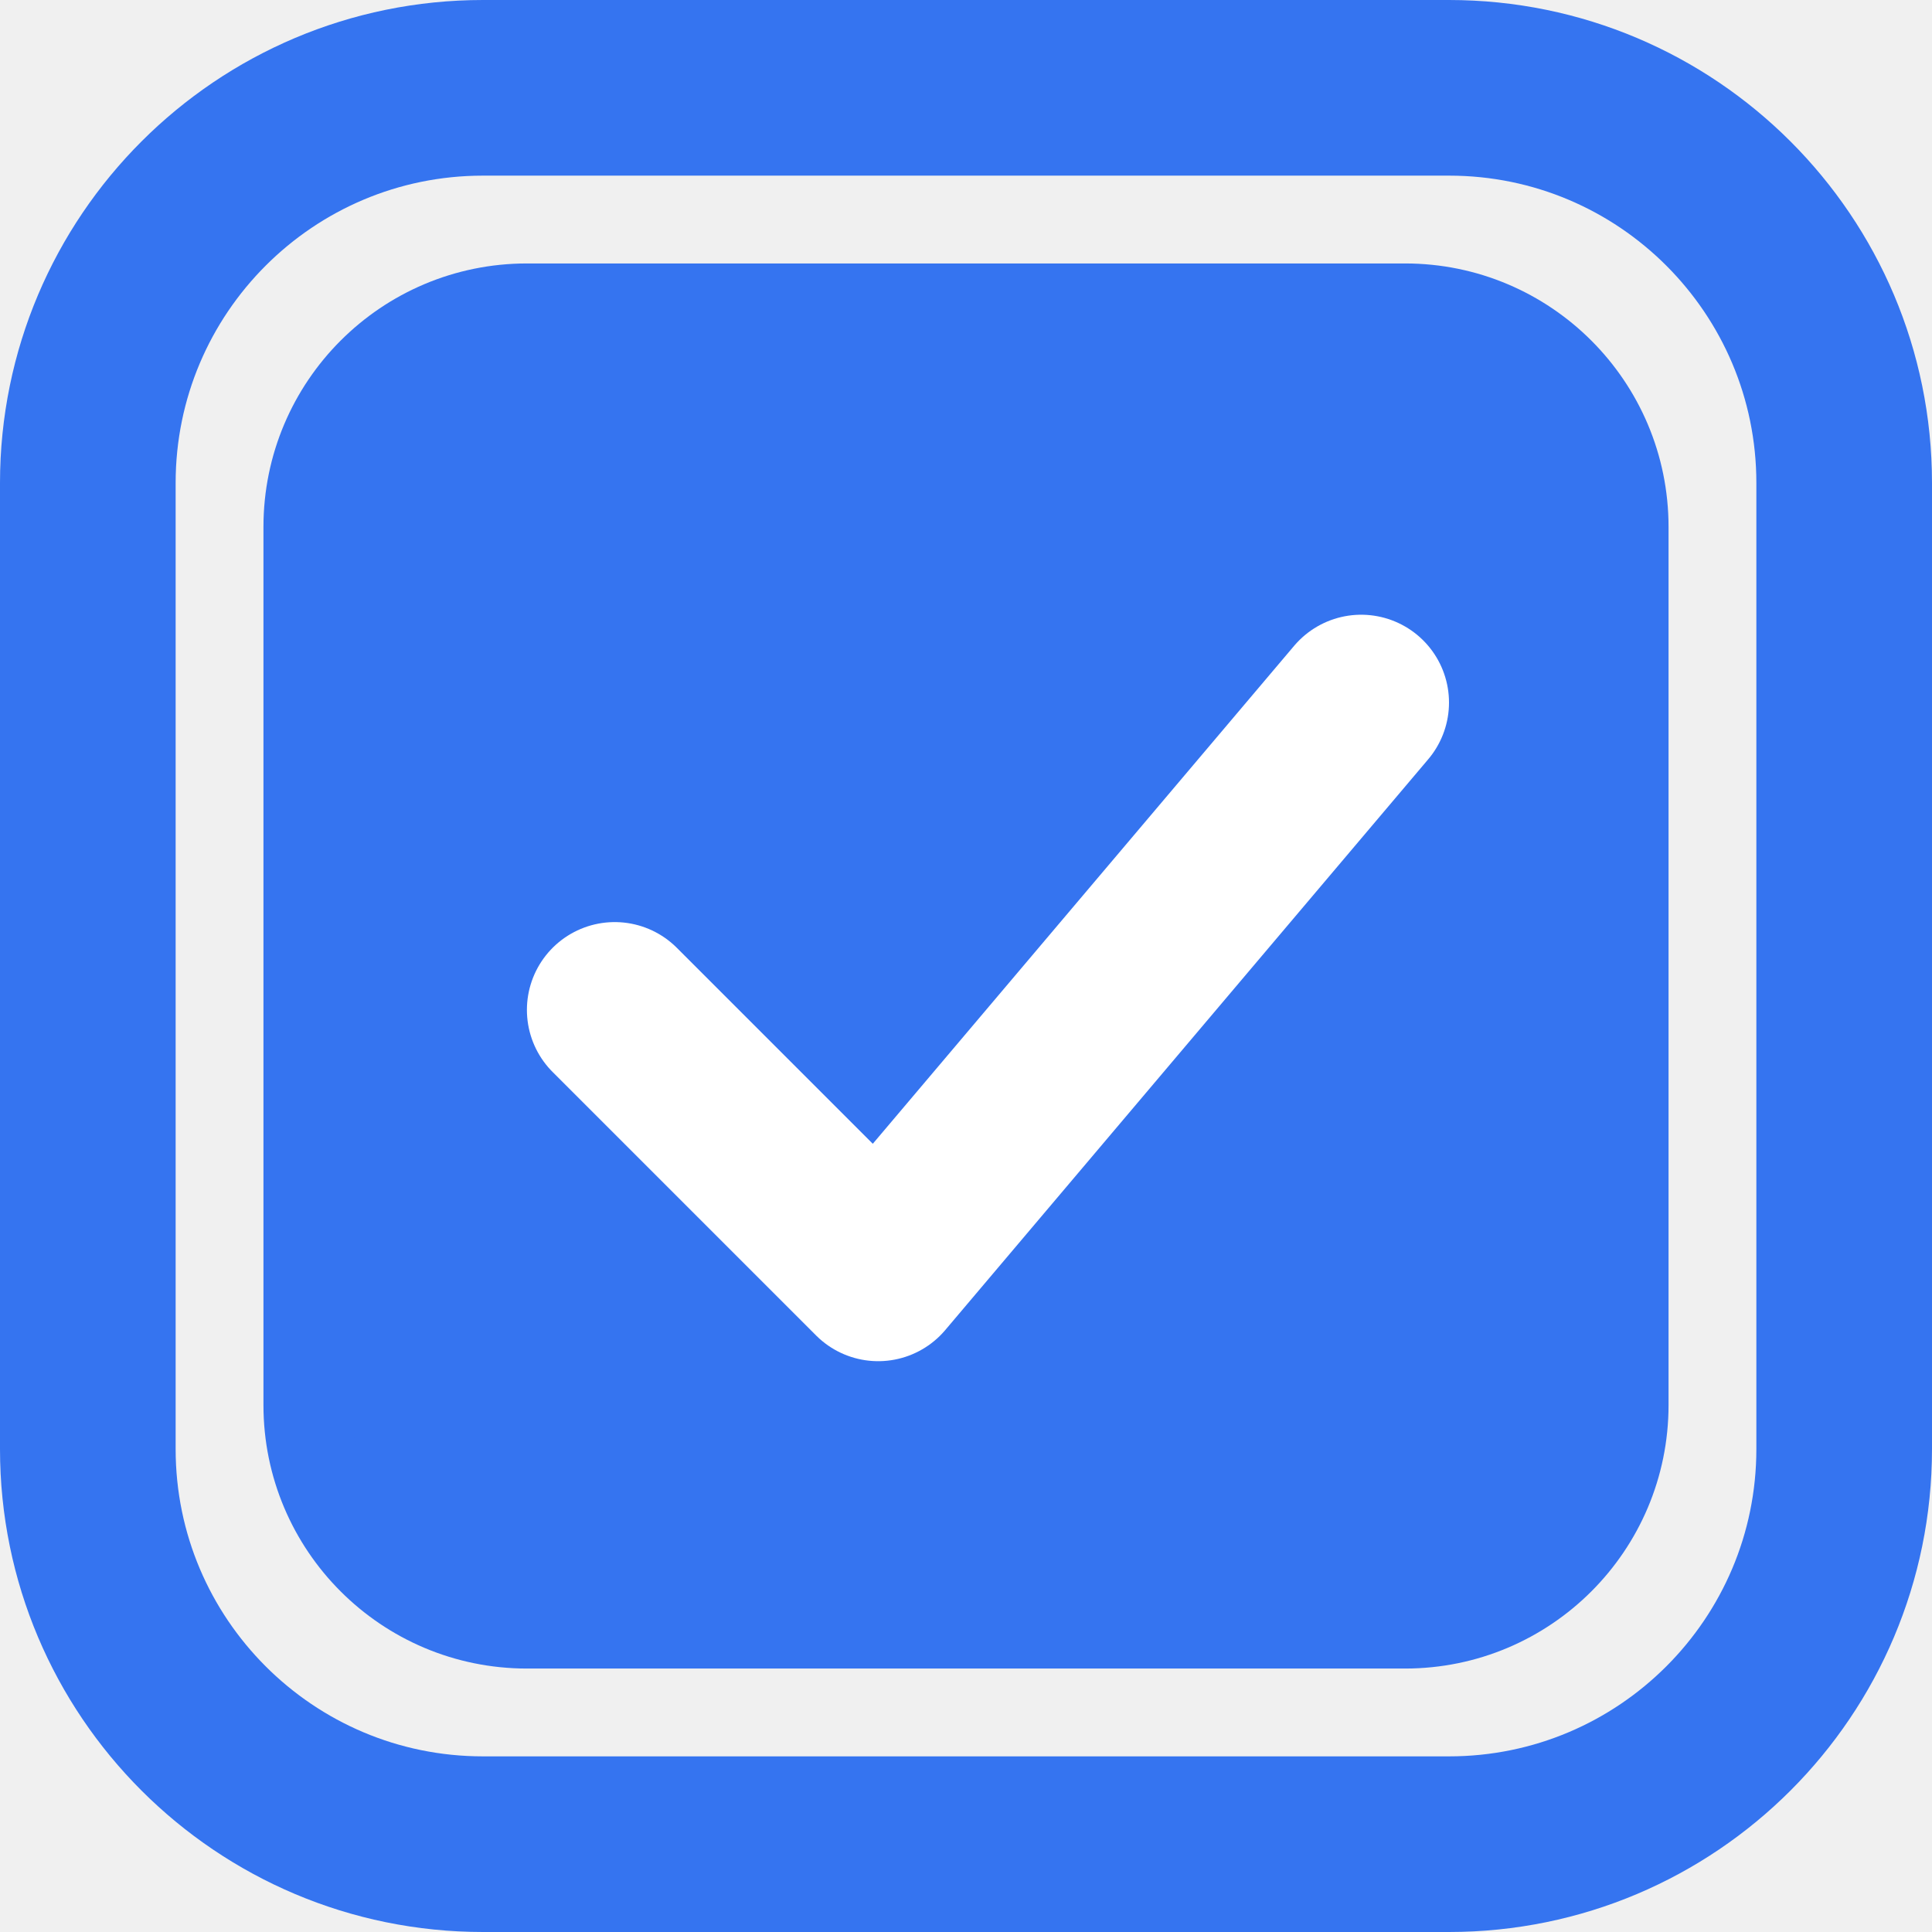
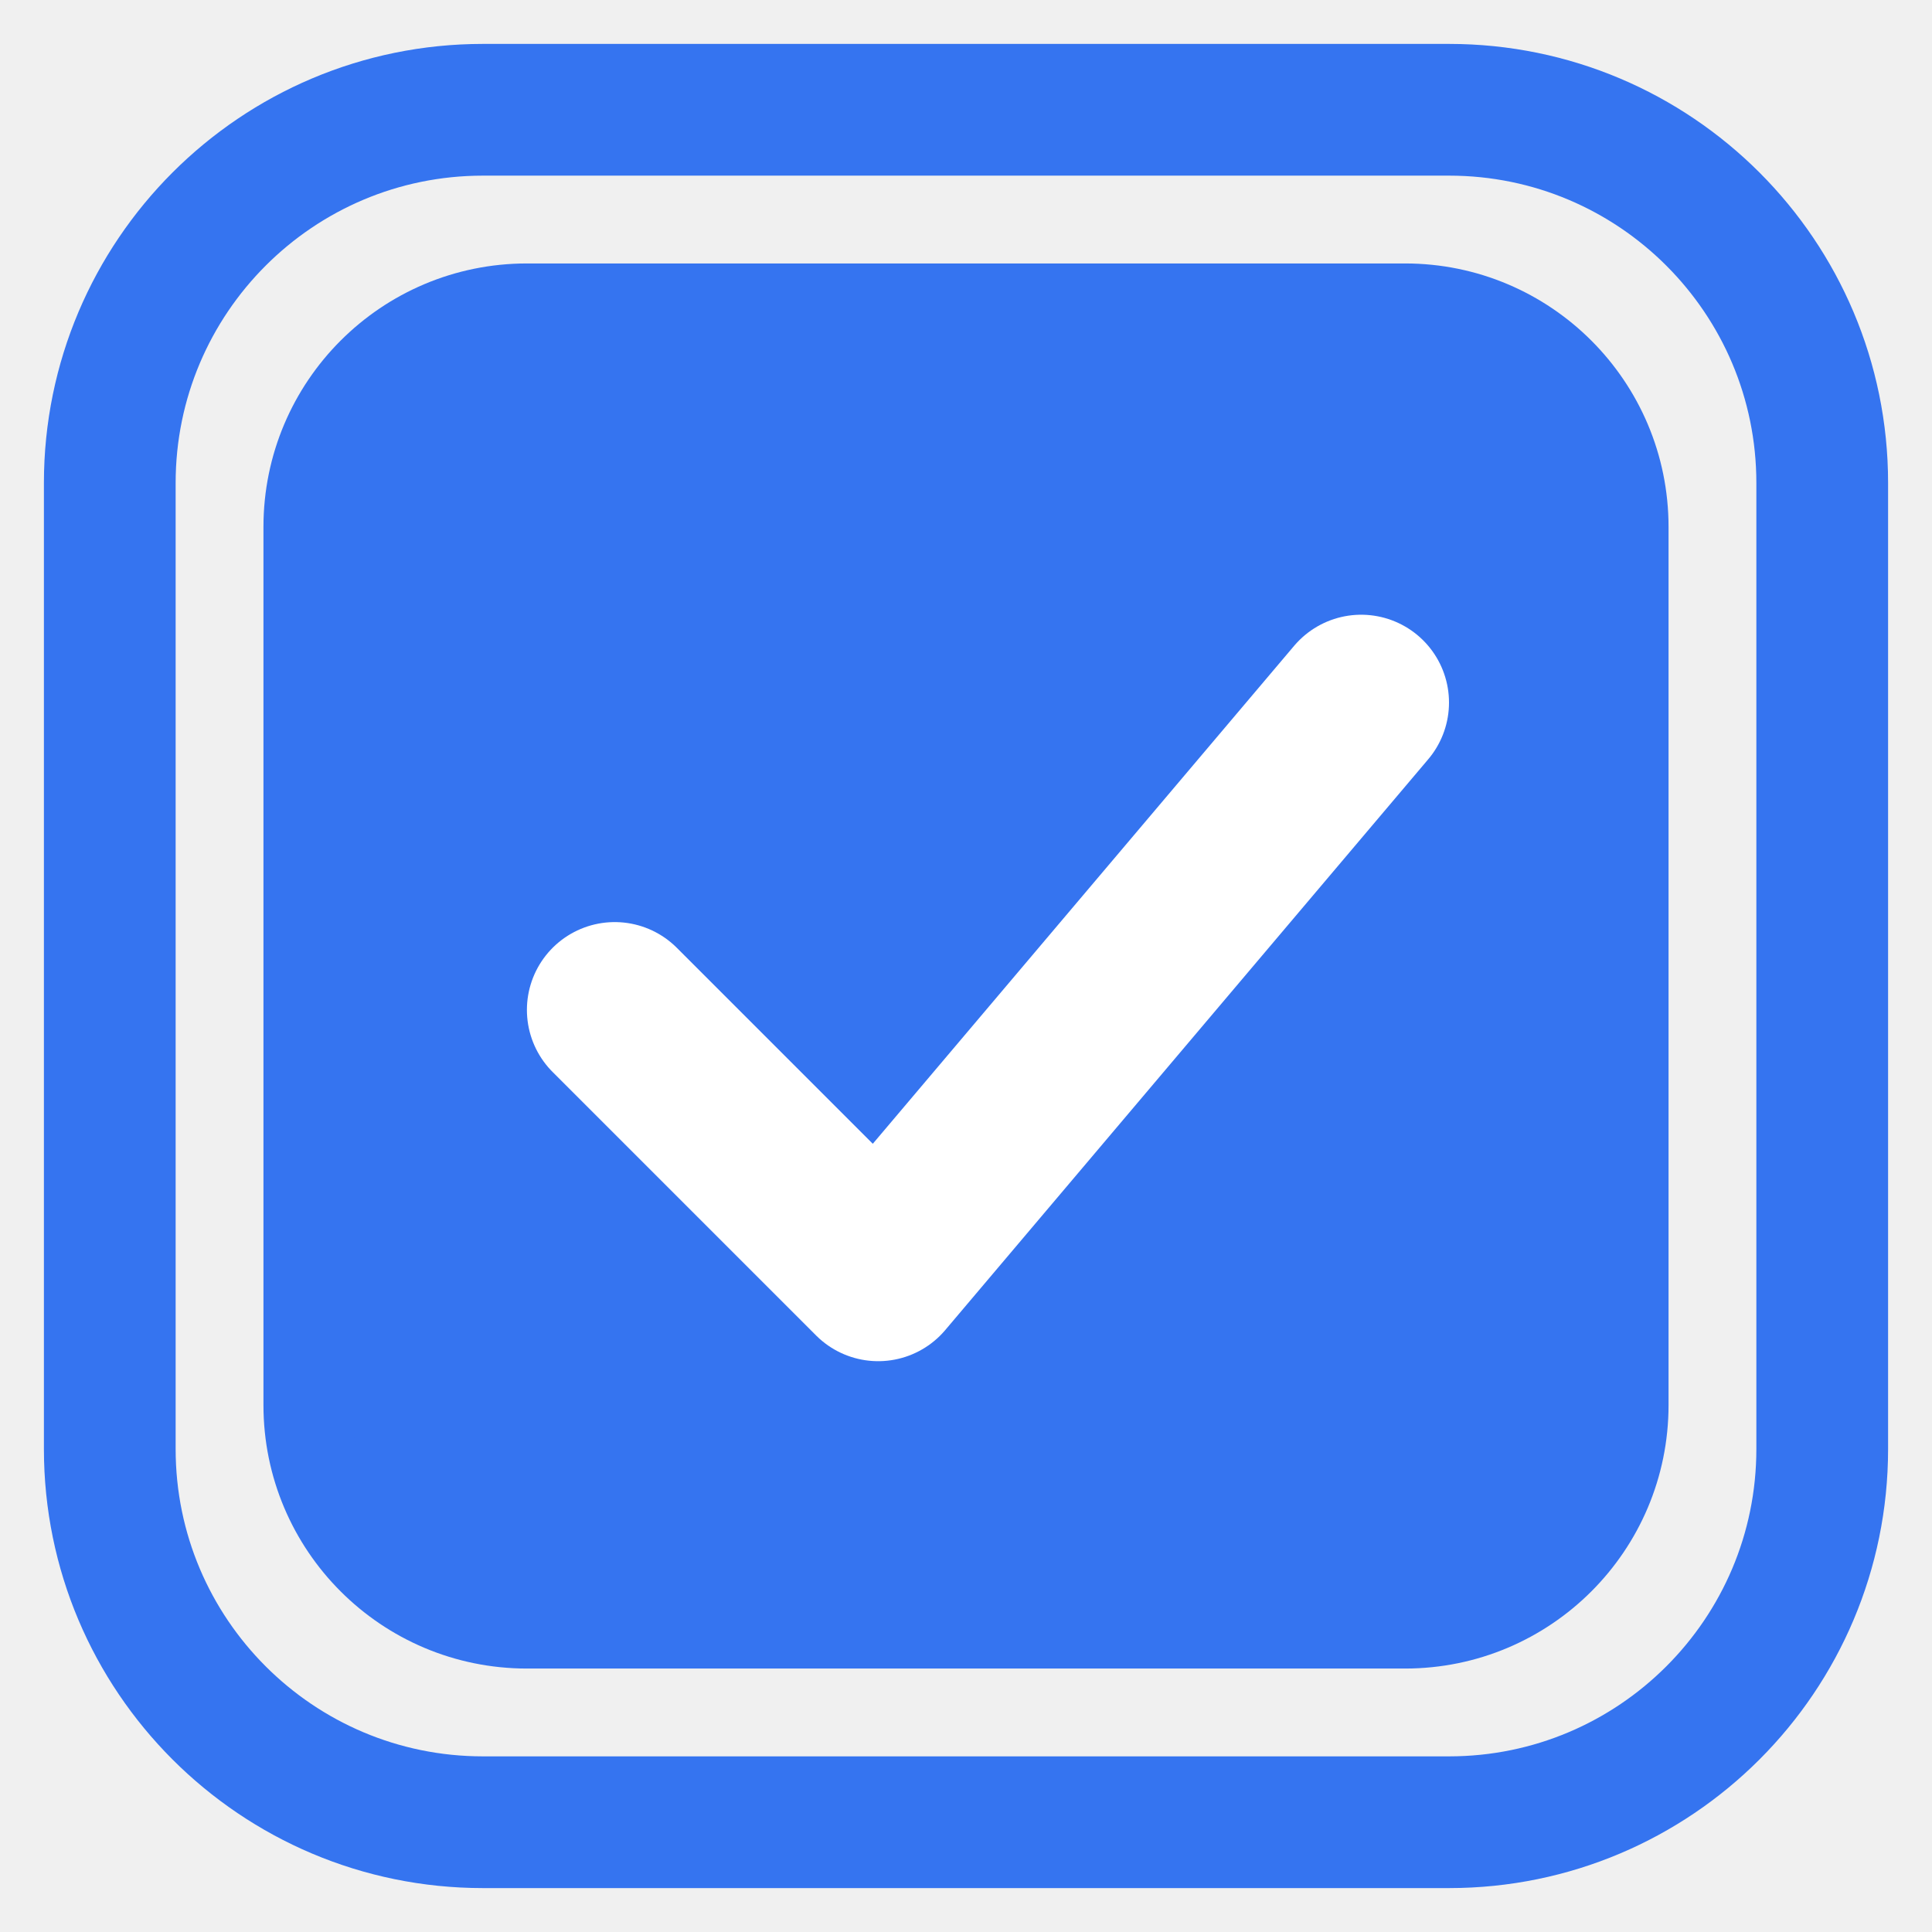
<svg xmlns="http://www.w3.org/2000/svg" width="20" height="20" viewBox="1 1 22 22" fill="none">
  <rect id="Checkbox.Background.Selected_Checkbox.Border.Selected" x="4.5" y="4.5" width="15" height="15" rx="2.5" fill="#3574F0" stroke="#3574F0" />
-   <rect id="Checkbox.Focus.Wide" x="2" y="2" width="20" height="20" rx="4.5" stroke="#3574F0" stroke-width="2" />
+   <rect id="Checkbox.Focus.Wide" x="2.25" y="2.25" width="19.5" height="19.5" rx="4.25" stroke="#3574F0" stroke-width="1.5" />
  <path id="Checkbox.Foreground.Selected" d="M8 12.5L11 15.5L16.5 9" stroke="white" stroke-width="2" stroke-linecap="round" stroke-linejoin="round" />
</svg>
